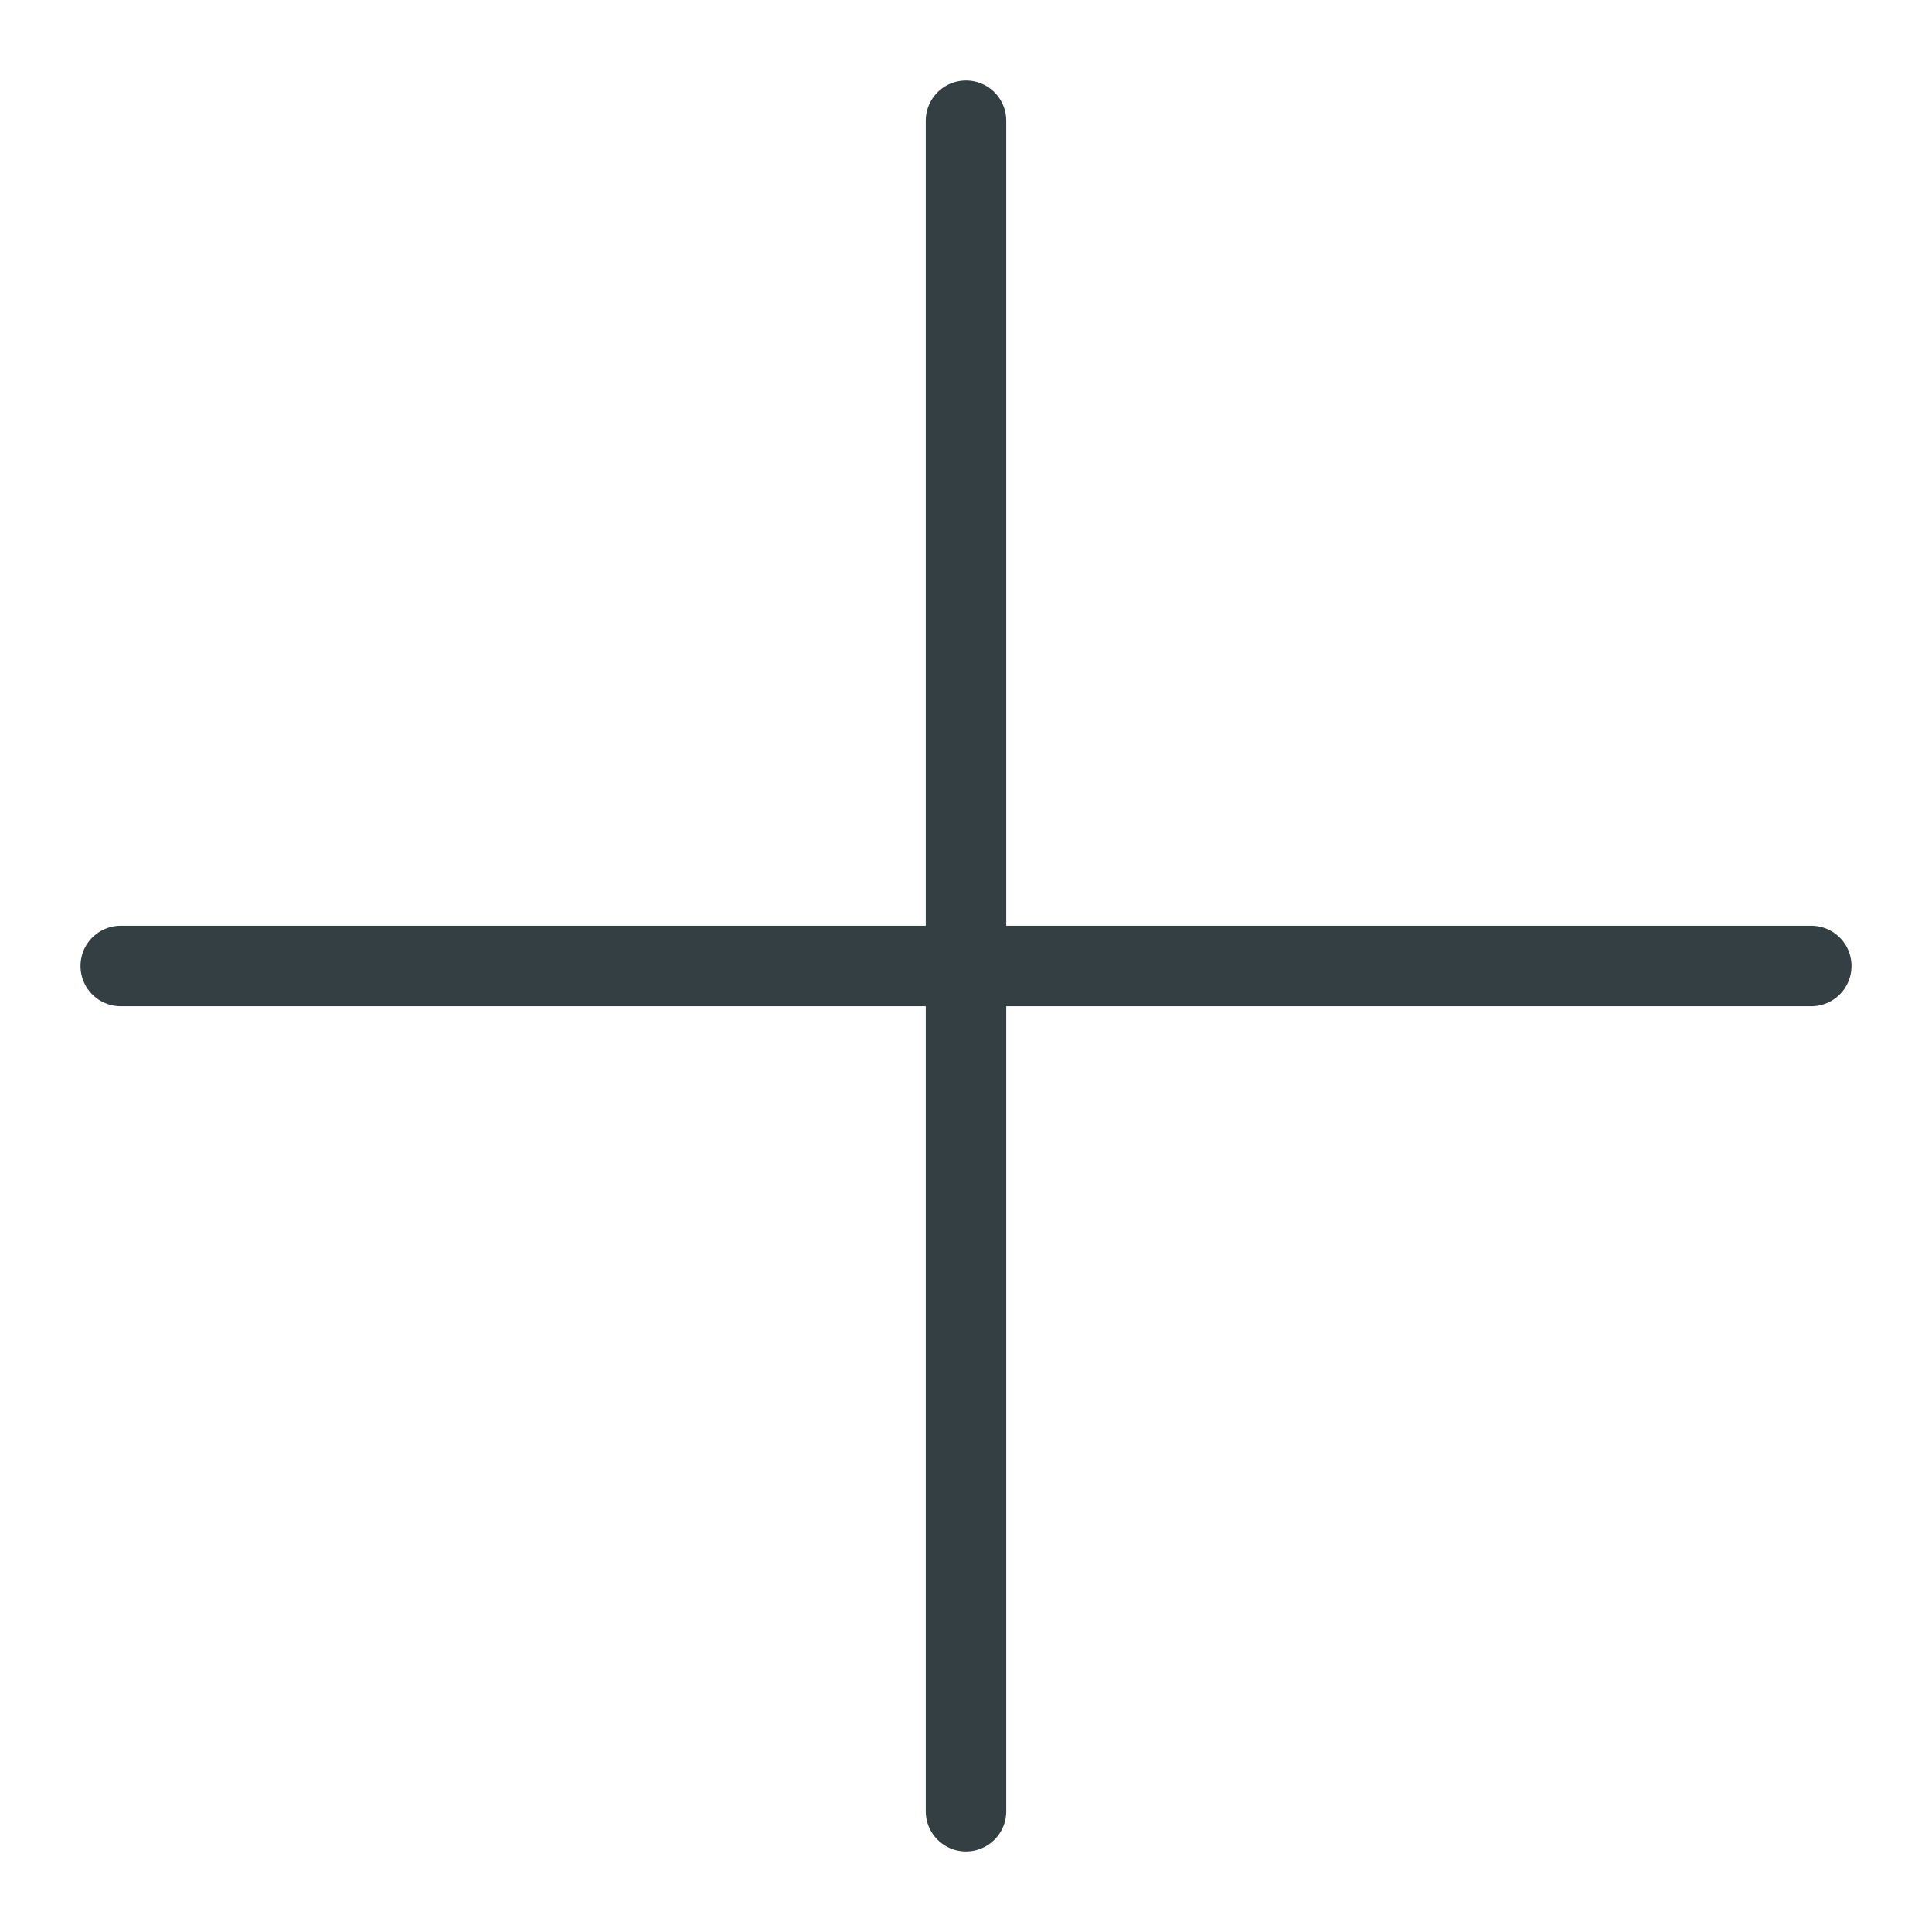
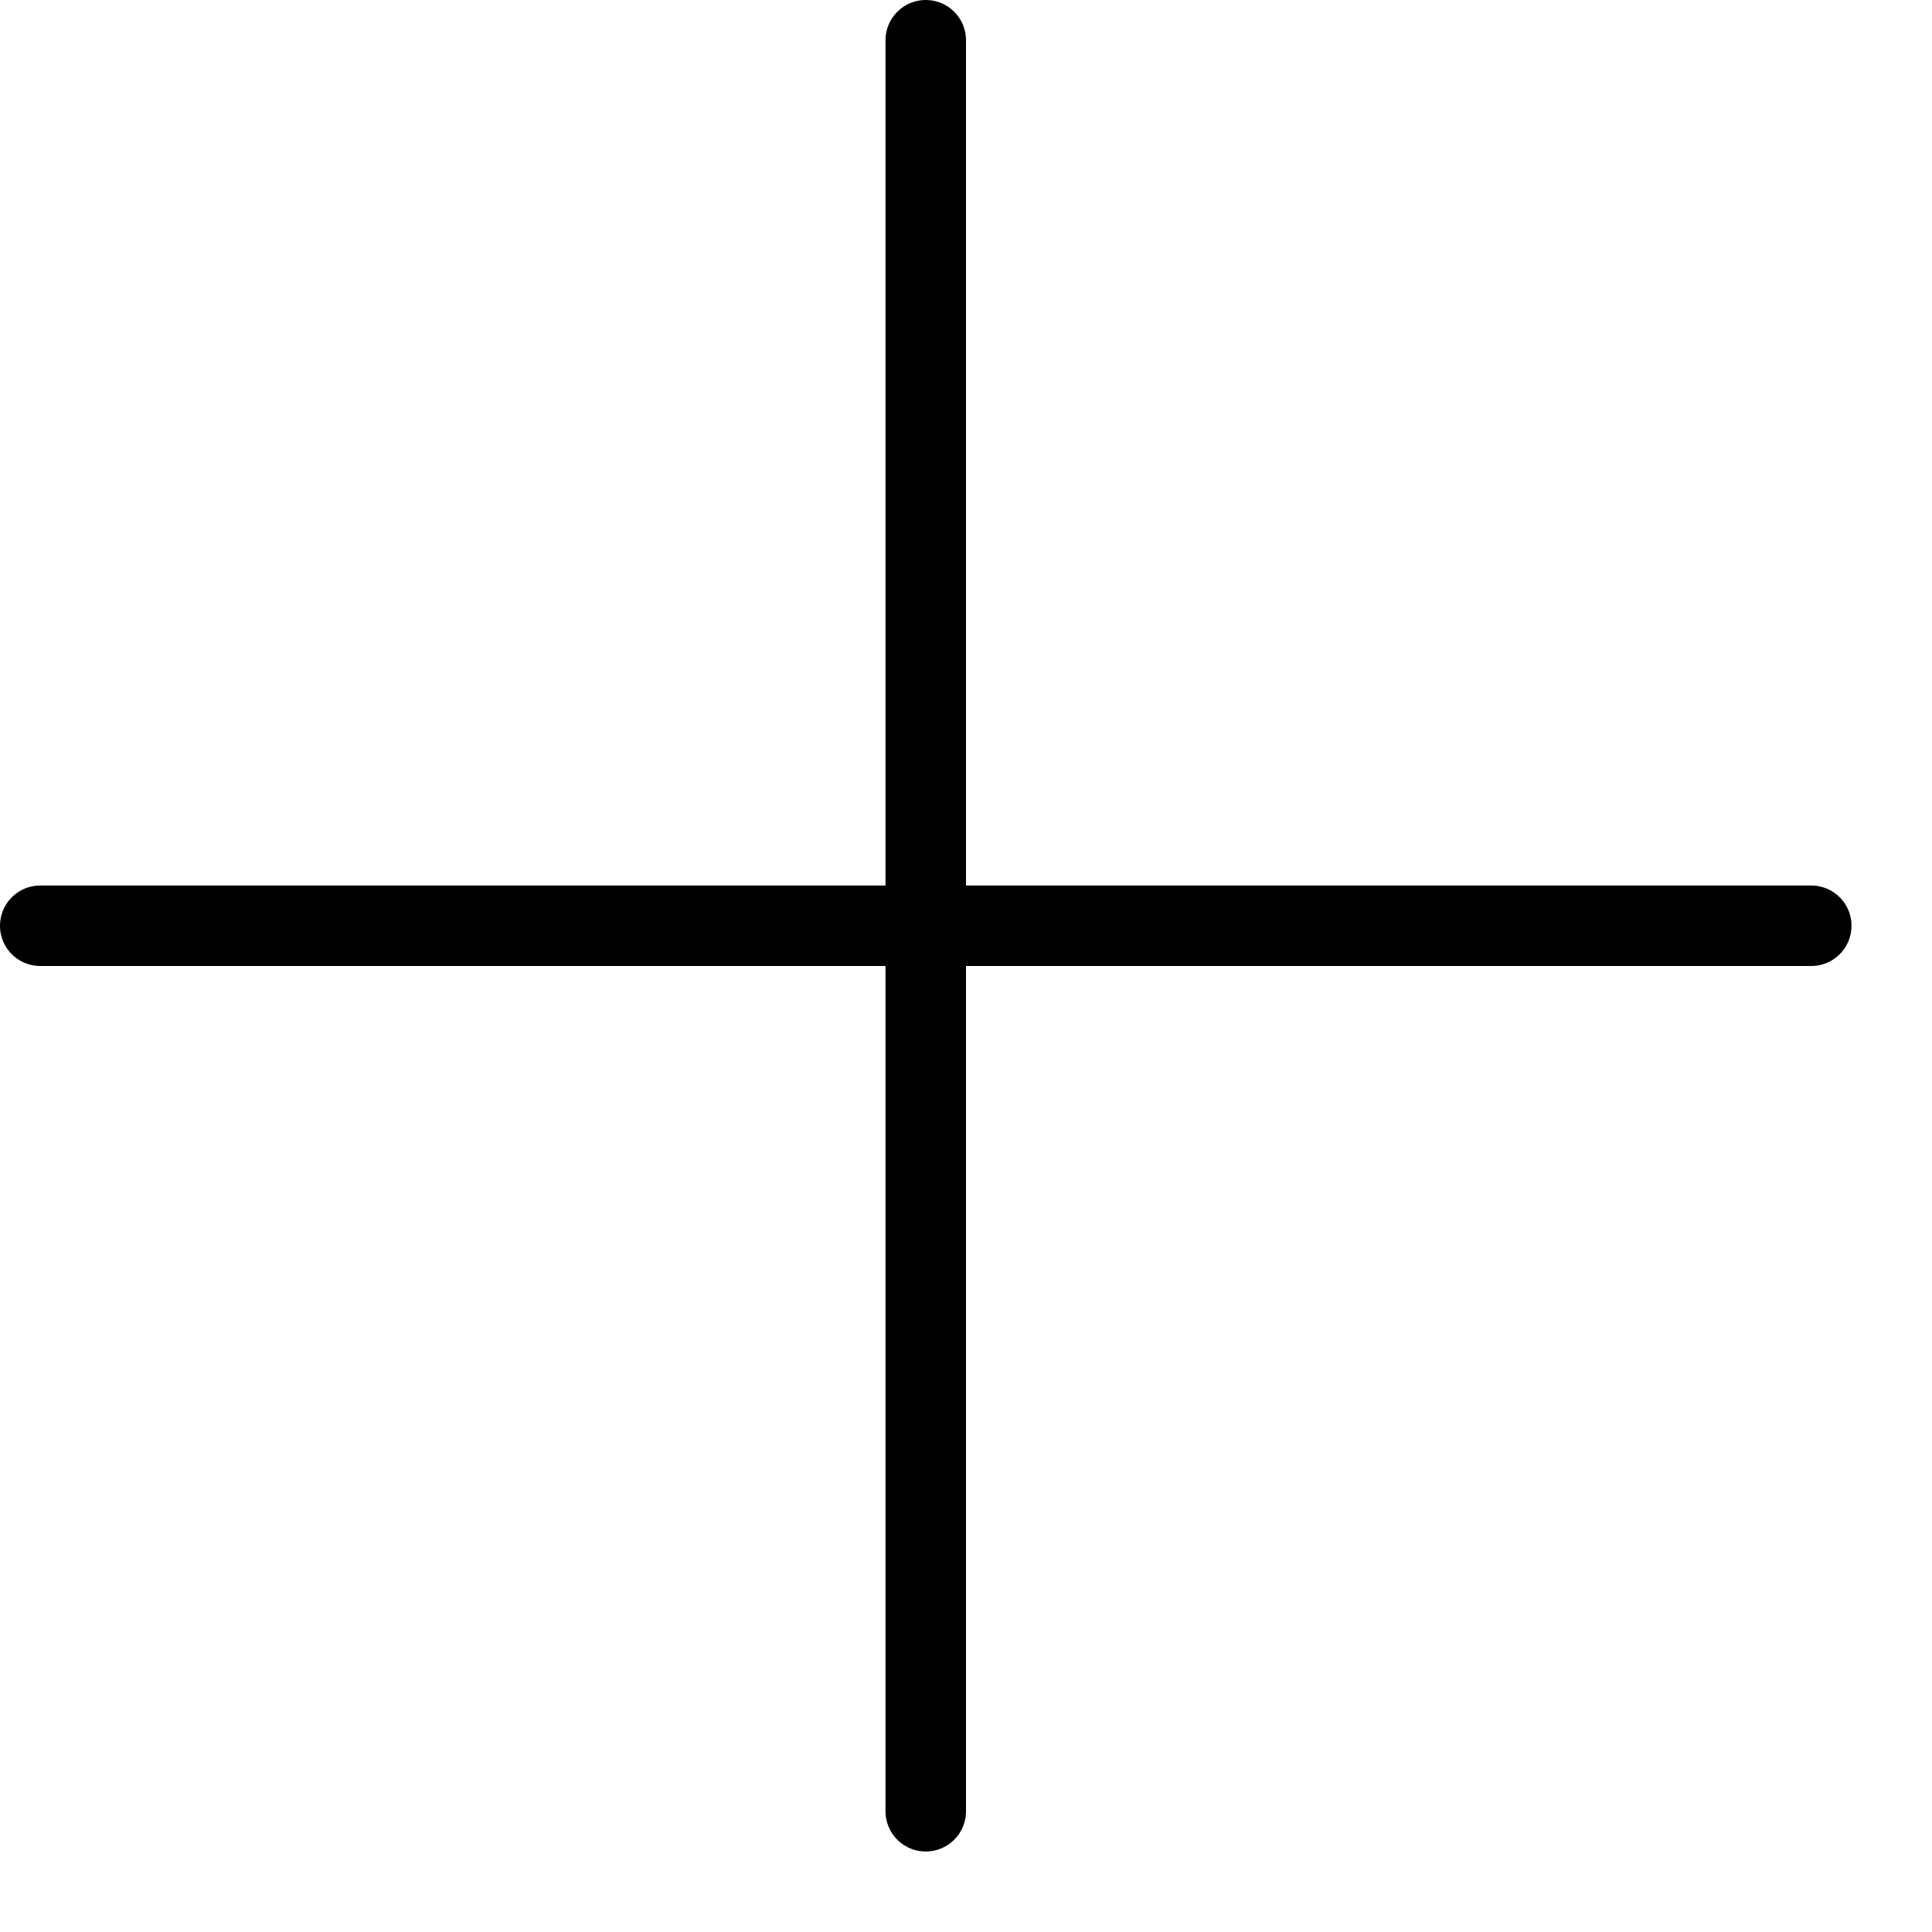
<svg xmlns="http://www.w3.org/2000/svg" width="24" height="24" viewBox="0 0 24 24">
-   <g fill="none" fill-rule="evenodd">
-     <path d="M12 1.5v21M1.5 12h21" stroke="#343F44" stroke-linecap="round" stroke-linejoin="round" />
+   <g stroke="#000" stroke-linecap="round" stroke-linejoin="round" stroke-miterlimit="10" fill="none">
+     <path d="M11.5.5v22M22.5 11.5h-22" />
  </g>
</svg>
